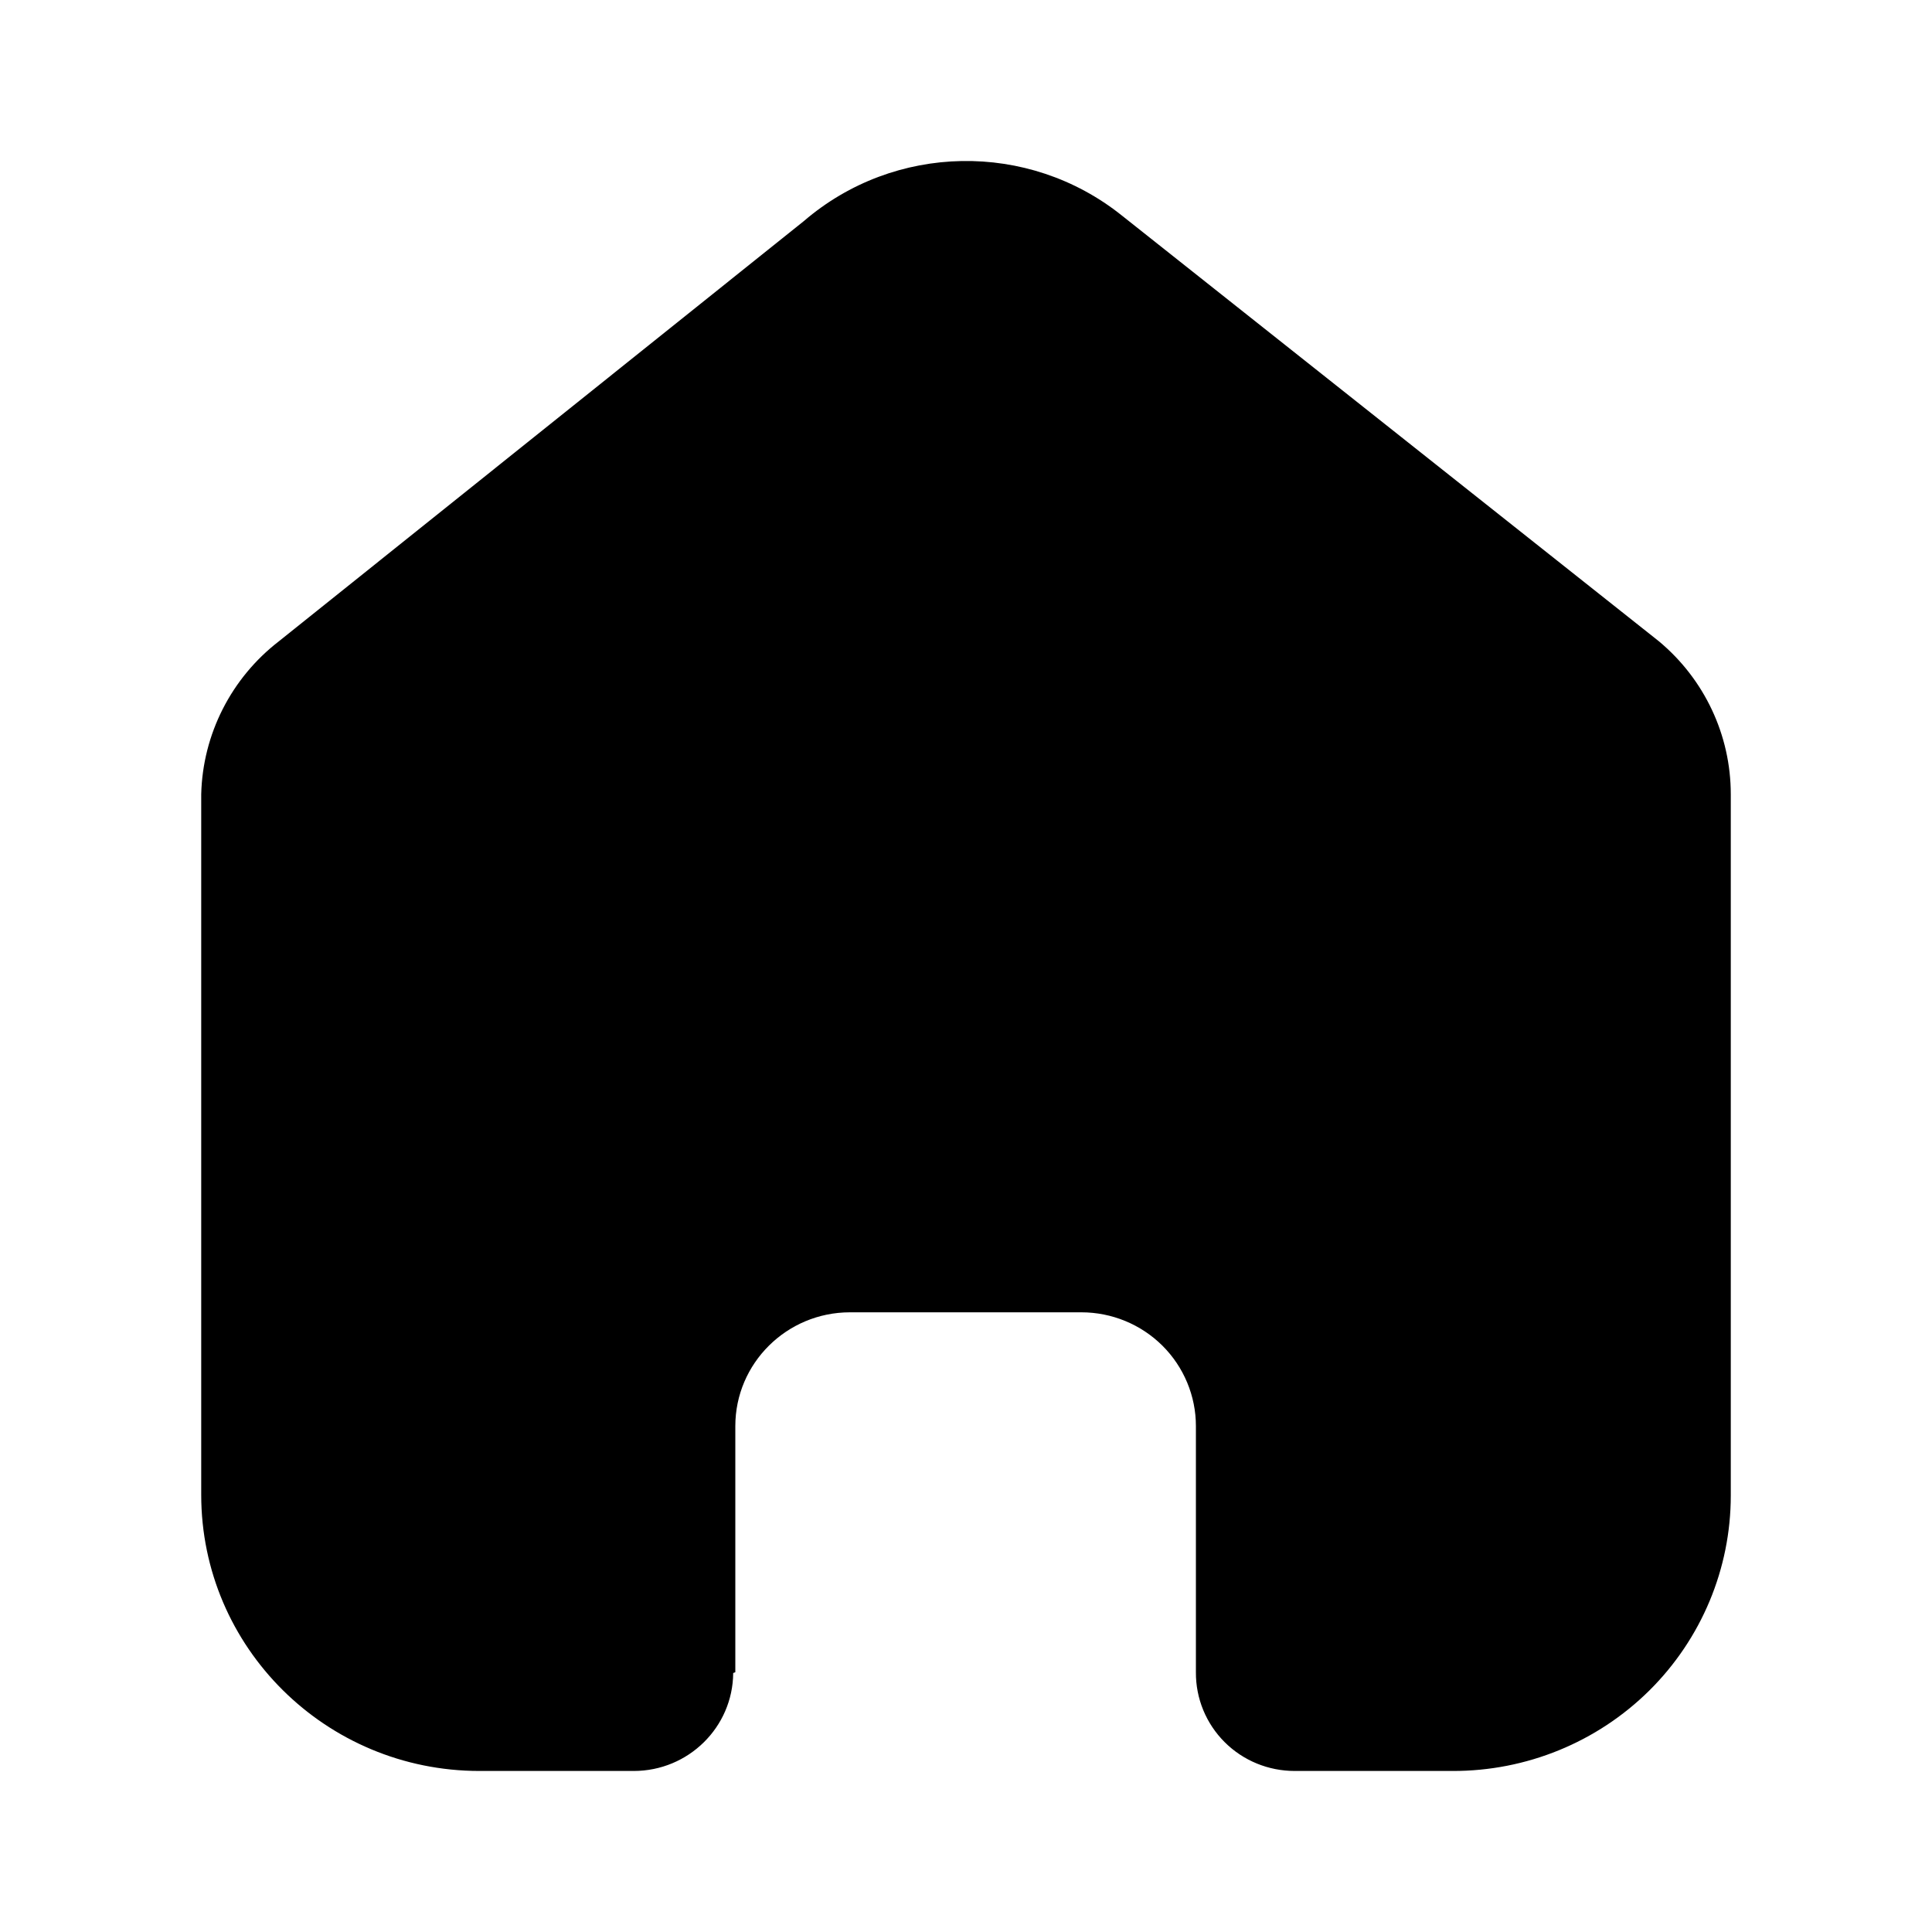
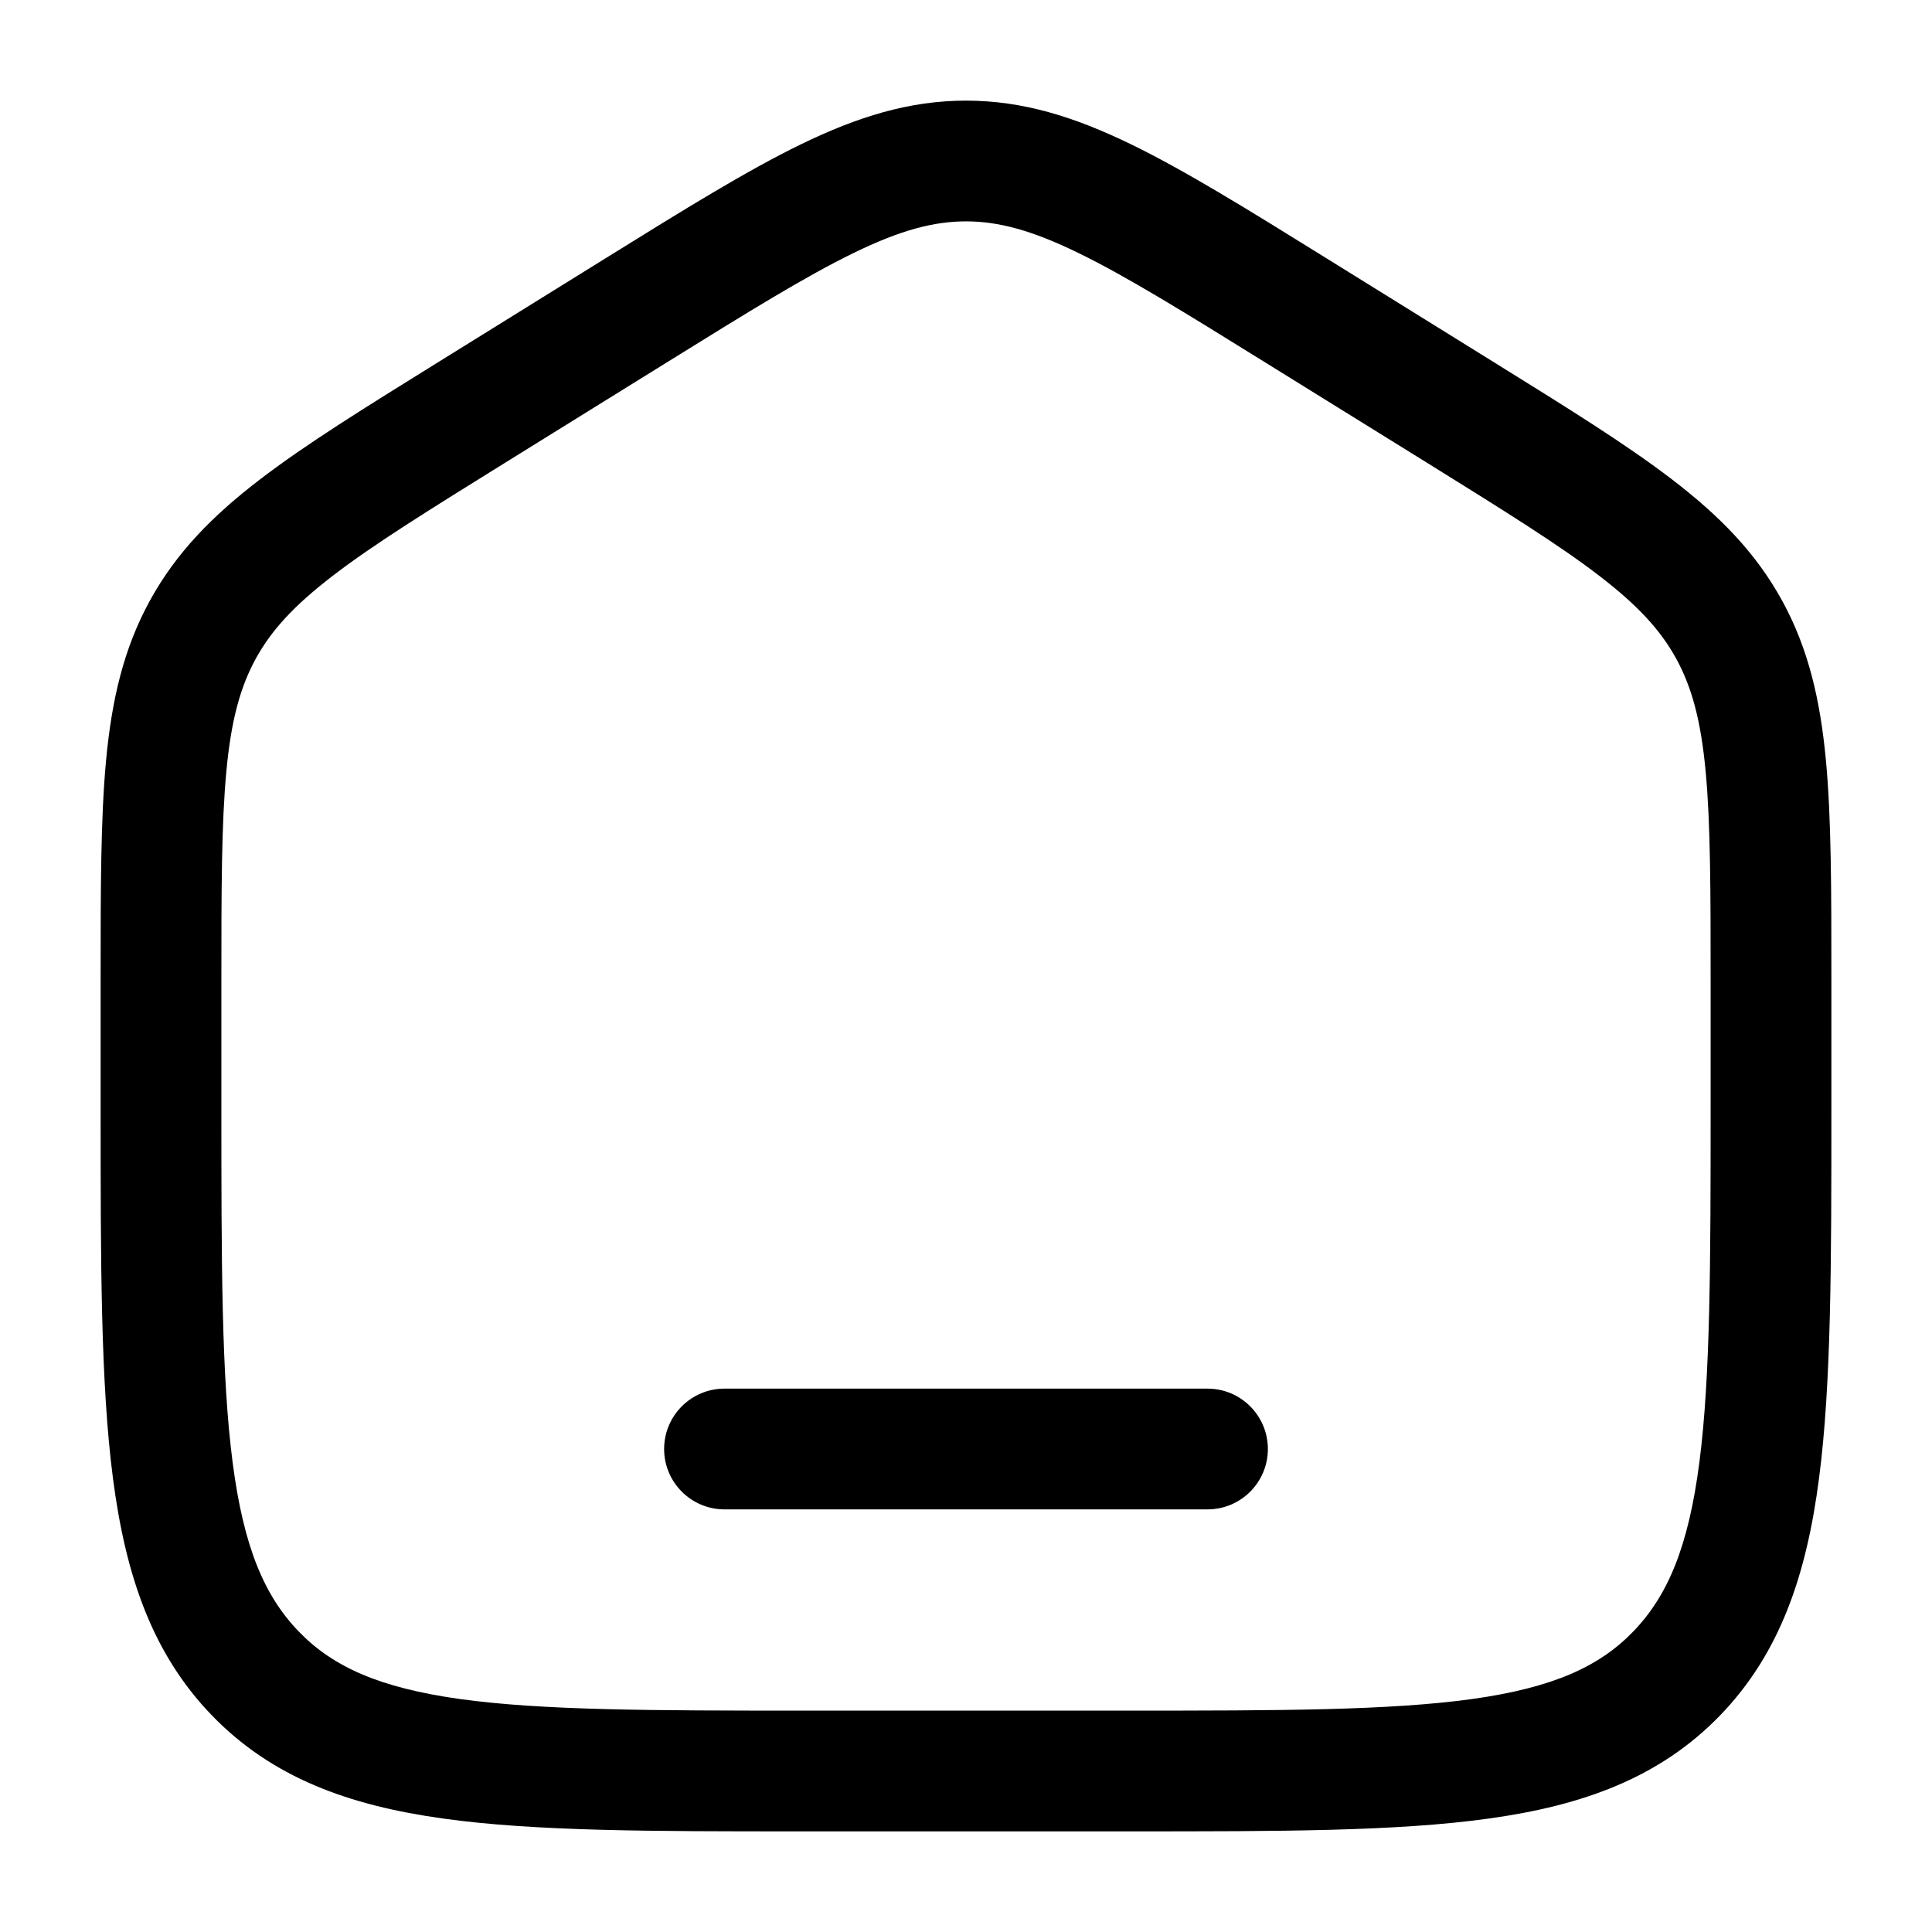
- <svg xmlns="http://www.w3.org/2000/svg" width="20" height="20" viewBox="0 0 20 20" fill="none">
-   <path d="M7.612 17.311V14.763C7.612 14.113 8.144 13.585 8.799 13.585H11.194C11.509 13.585 11.81 13.709 12.033 13.93C12.255 14.151 12.38 14.451 12.38 14.763V17.311C12.378 17.582 12.485 17.842 12.677 18.034C12.869 18.226 13.13 18.333 13.403 18.333H15.037C15.8 18.335 16.532 18.036 17.073 17.501C17.613 16.966 17.917 16.239 17.917 15.482V8.222C17.917 7.61 17.644 7.03 17.171 6.637L11.612 2.23C10.645 1.457 9.259 1.482 8.321 2.289L2.889 6.637C2.394 7.018 2.098 7.601 2.083 8.222V15.474C2.083 17.053 3.373 18.333 4.964 18.333H6.56C7.126 18.333 7.586 17.88 7.59 17.319L7.612 17.311Z" fill="#000000" />
+ <svg xmlns="http://www.w3.org/2000/svg" width="24" height="24" viewBox="0 0 24 24" fill="none">
+   <path d="M9 17.25C8.586 17.25 8.25 17.586 8.25 18C8.25 18.414 8.586 18.75 9 18.75H15C15.414 18.75 15.75 18.414 15.75 18C15.75 17.586 15.414 17.25 15 17.25H9Z" fill="#000000" />
+   <path fill-rule="evenodd" clip-rule="evenodd" d="M12 1.25C11.292 1.25 10.649 1.453 9.951 1.792C9.276 2.12 8.496 2.604 7.523 3.208L5.456 4.491C4.535 5.063 3.797 5.52 3.229 5.956C2.64 6.407 2.188 6.866 1.861 7.463C1.535 8.058 1.389 8.692 1.318 9.441C1.25 10.166 1.25 11.054 1.25 12.167V13.78C1.25 15.684 1.25 17.187 1.403 18.362C1.559 19.567 1.889 20.54 2.632 21.309C3.38 22.082 4.33 22.428 5.508 22.591C6.648 22.75 8.106 22.75 9.942 22.75H14.058C15.894 22.75 17.352 22.75 18.492 22.591C19.669 22.428 20.62 22.082 21.368 21.309C22.111 20.54 22.441 19.567 22.597 18.362C22.75 17.187 22.75 15.684 22.75 13.78V12.167C22.75 11.054 22.75 10.166 22.682 9.441C22.611 8.692 22.465 8.058 22.139 7.463C21.812 6.866 21.36 6.407 20.771 5.956C20.203 5.52 19.465 5.063 18.544 4.491L16.477 3.208C15.504 2.604 14.724 2.12 14.049 1.792C13.351 1.453 12.708 1.25 12 1.25ZM8.28 4.504C9.295 3.874 10.009 3.432 10.607 3.141C11.188 2.858 11.6 2.75 12 2.75C12.4 2.75 12.812 2.858 13.393 3.141C13.991 3.432 14.705 3.874 15.72 4.504L17.721 5.745C18.681 6.342 19.356 6.761 19.859 7.147C20.349 7.522 20.63 7.831 20.823 8.183C21.016 8.536 21.129 8.949 21.188 9.581C21.249 10.229 21.25 11.046 21.25 12.204V13.725C21.25 15.696 21.248 17.101 21.11 18.168C20.974 19.216 20.717 19.824 20.289 20.267C19.865 20.706 19.287 20.966 18.286 21.106C17.26 21.248 15.908 21.25 14 21.25H10C8.092 21.25 6.74 21.248 5.714 21.106C4.713 20.966 4.135 20.706 3.711 20.267C3.283 19.824 3.026 19.216 2.89 18.168C2.751 17.101 2.75 15.696 2.75 13.725V12.204C2.75 11.046 2.751 10.229 2.812 9.581C2.871 8.949 2.984 8.536 3.177 8.183C3.37 7.831 3.651 7.522 4.141 7.147C4.644 6.761 5.319 6.342 6.28 5.745L8.28 4.504Z" fill="#000000" />
</svg>
